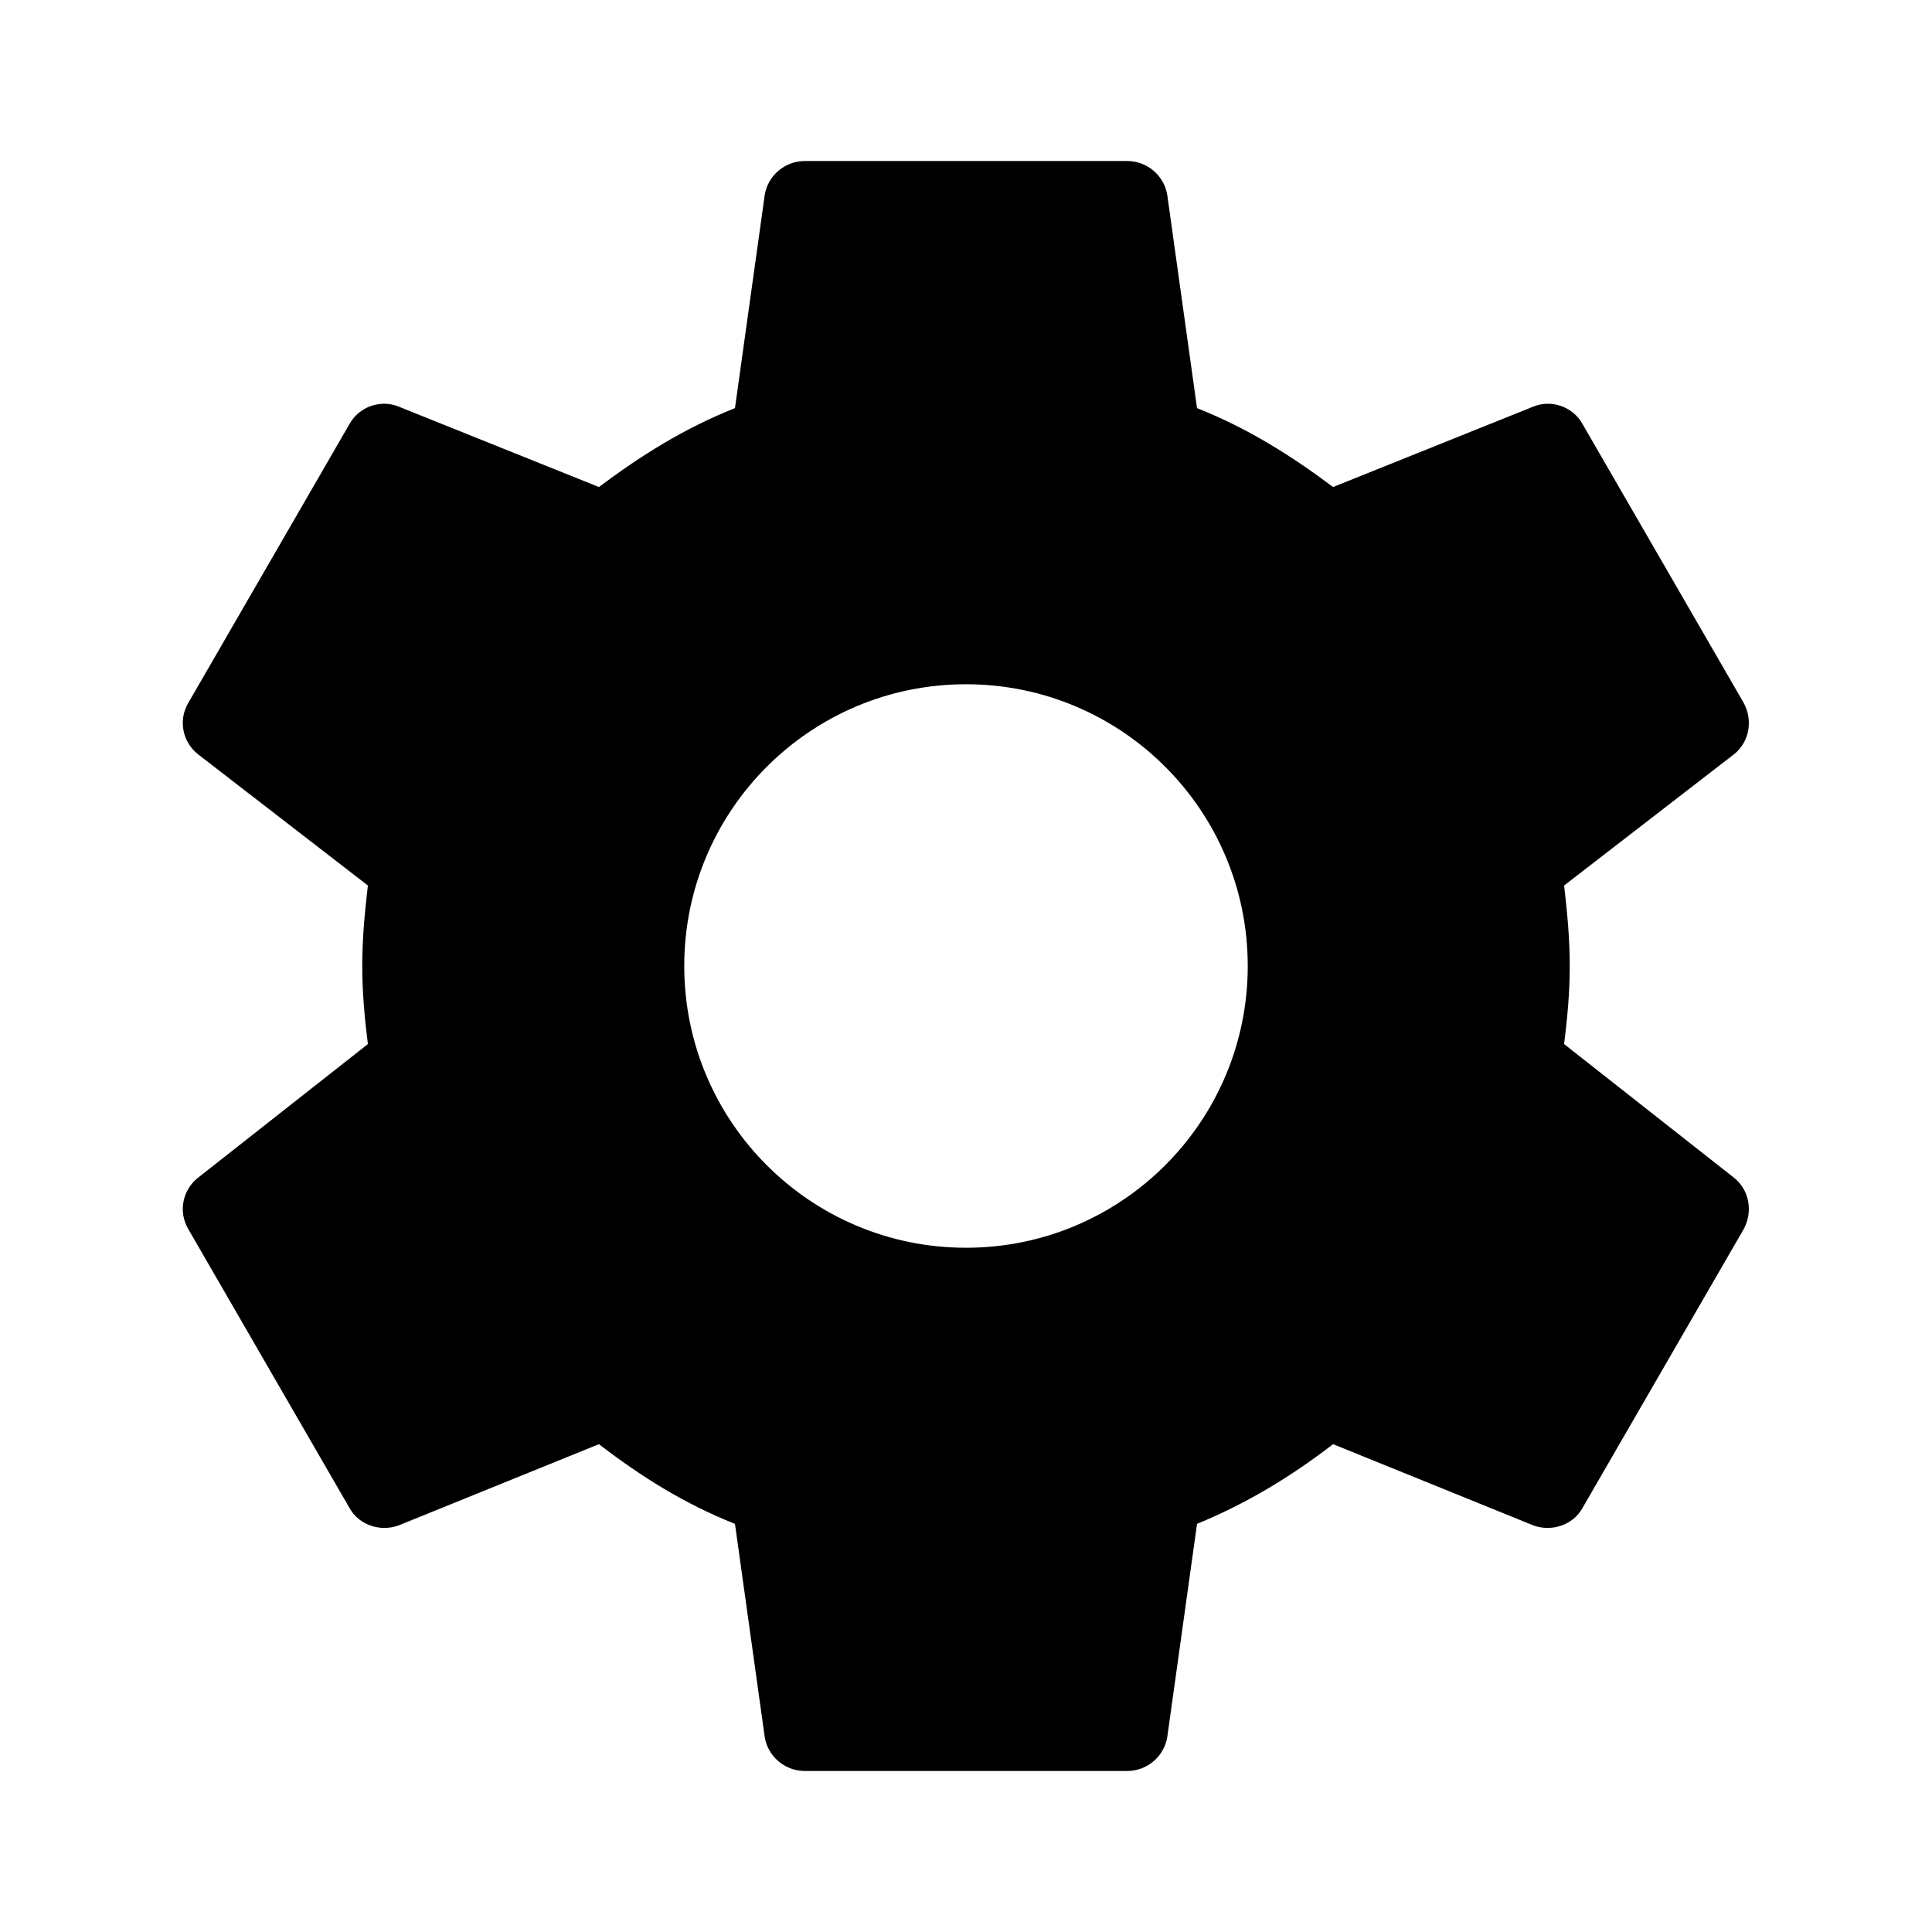
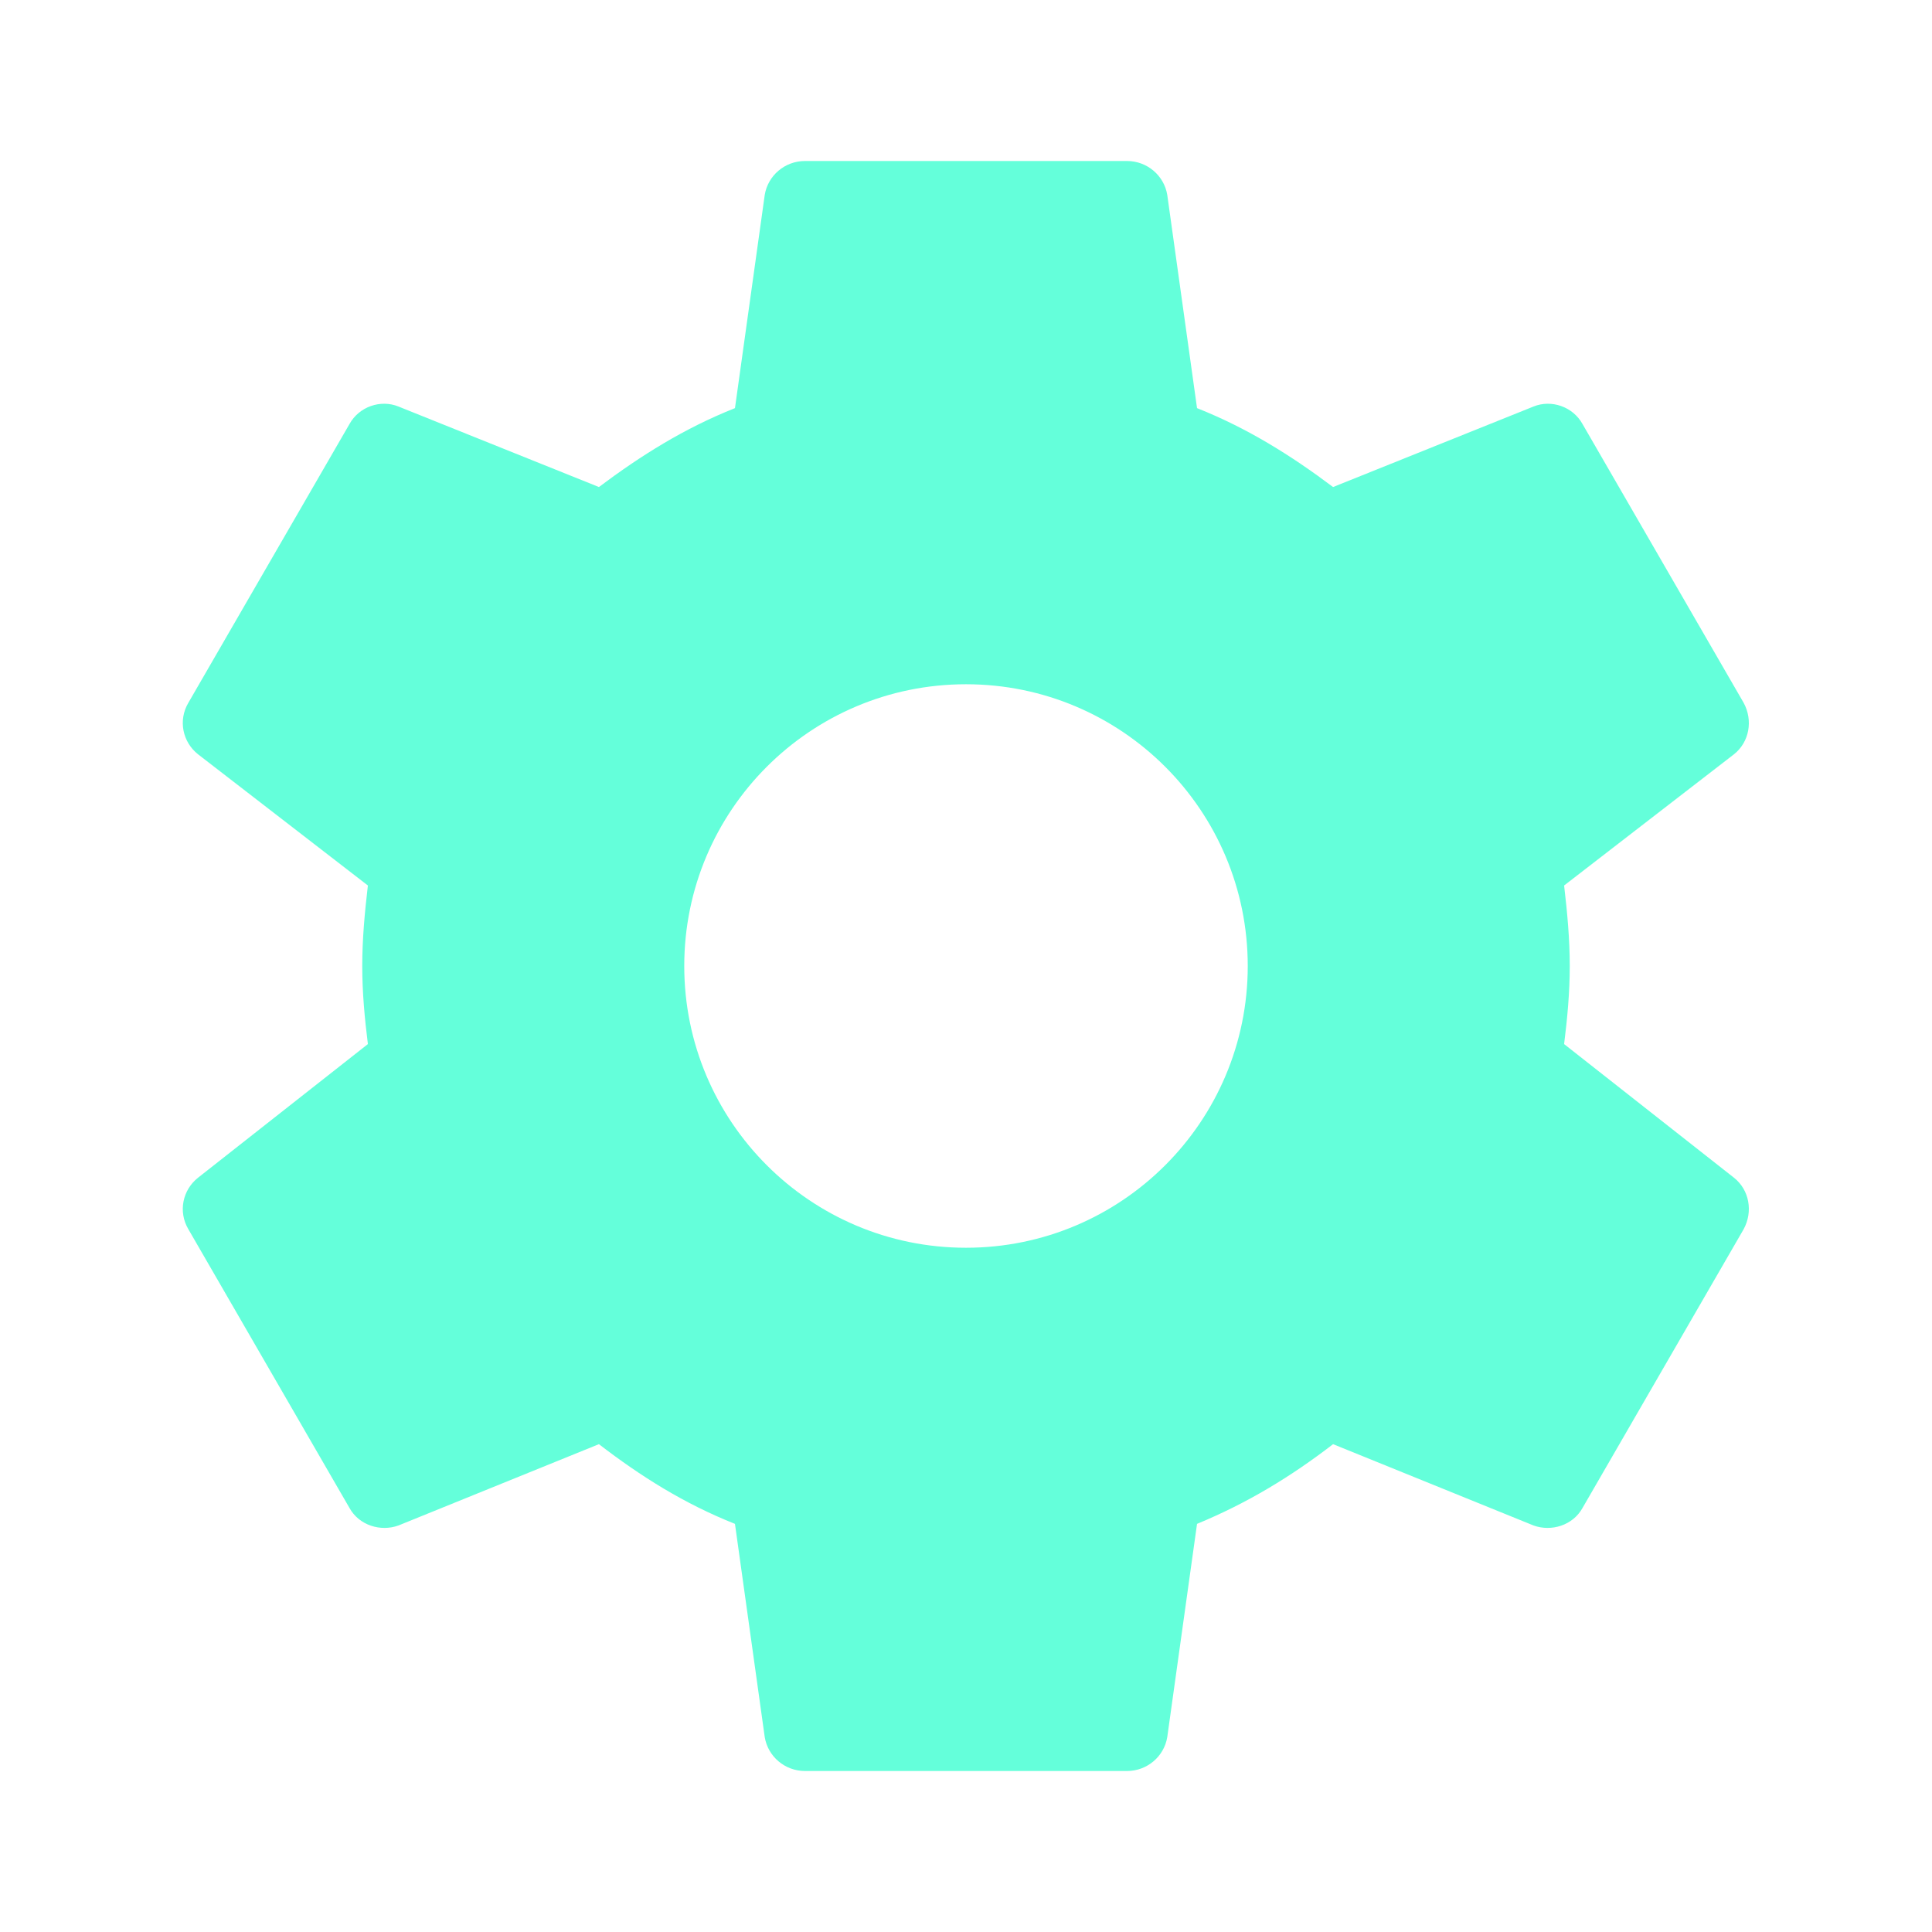
<svg xmlns="http://www.w3.org/2000/svg" viewBox="0 0 24 24">
-   <path d="M12,15.5A3.5,3.5 0 0,1 8.5,12A3.5,3.5 0 0,1 12,8.5A3.5,3.5 0 0,1 15.5,12A3.5,3.5 0 0,1 12,15.5M19.43,12.97C19.47,12.65 19.5,12.33 19.5,12C19.5,11.67 19.47,11.34 19.43,11L21.54,9.37C21.73,9.22 21.78,8.95 21.66,8.73L19.66,5.27C19.54,5.05 19.27,4.96 19.05,5.05L16.56,6.05C16.04,5.66 15.5,5.32 14.87,5.07L14.5,2.42C14.46,2.18 14.25,2 14,2H10C9.75,2 9.54,2.18 9.5,2.42L9.13,5.07C8.5,5.32 7.96,5.66 7.44,6.05L4.95,5.05C4.73,4.96 4.46,5.05 4.34,5.27L2.34,8.73C2.21,8.95 2.27,9.22 2.46,9.37L4.57,11C4.53,11.34 4.5,11.67 4.5,12C4.5,12.33 4.53,12.65 4.57,12.97L2.46,14.63C2.27,14.78 2.21,15.05 2.34,15.27L4.34,18.73C4.46,18.95 4.73,19.03 4.95,18.95L7.44,17.94C7.96,18.34 8.5,18.68 9.13,18.93L9.5,21.58C9.54,21.82 9.75,22 10,22H14C14.25,22 14.46,21.82 14.5,21.58L14.87,18.93C15.5,18.67 16.04,18.34 16.56,17.94L19.05,18.95C19.27,19.03 19.54,18.95 19.66,18.73L21.66,15.27C21.78,15.05 21.73,14.78 21.54,14.63L19.43,12.97Z" />
+   <path d="M12,15.5A3.5,3.5 0 0,1 8.5,12A3.5,3.5 0 0,1 12,8.5A3.5,3.5 0 0,1 15.5,12A3.5,3.5 0 0,1 12,15.5M19.43,12.97C19.47,12.65 19.5,12.33 19.5,12C19.5,11.67 19.47,11.34 19.43,11L21.54,9.37C21.73,9.22 21.78,8.95 21.66,8.73L19.66,5.27C19.54,5.05 19.27,4.96 19.05,5.05L16.56,6.05C16.04,5.66 15.5,5.32 14.87,5.07L14.5,2.42C14.46,2.18 14.25,2 14,2H10C9.75,2 9.54,2.18 9.5,2.42L9.13,5.07C8.5,5.32 7.96,5.66 7.44,6.05L4.95,5.05C4.73,4.96 4.46,5.05 4.34,5.27L2.34,8.73C2.21,8.95 2.27,9.22 2.46,9.37L4.57,11C4.53,11.34 4.5,11.67 4.5,12C4.5,12.33 4.53,12.65 4.57,12.97L2.46,14.63C2.27,14.78 2.21,15.05 2.34,15.27L4.34,18.73C4.46,18.95 4.73,19.03 4.95,18.95L7.44,17.94C7.96,18.34 8.5,18.68 9.13,18.93L9.5,21.58C9.54,21.82 9.75,22 10,22H14C14.25,22 14.46,21.82 14.5,21.58L14.87,18.93C15.5,18.67 16.04,18.34 16.56,17.94L19.05,18.95C19.27,19.03 19.54,18.95 19.66,18.73L21.66,15.27C21.78,15.05 21.73,14.78 21.54,14.63L19.43,12.97Z" fill="#64ffda" />
</svg>
